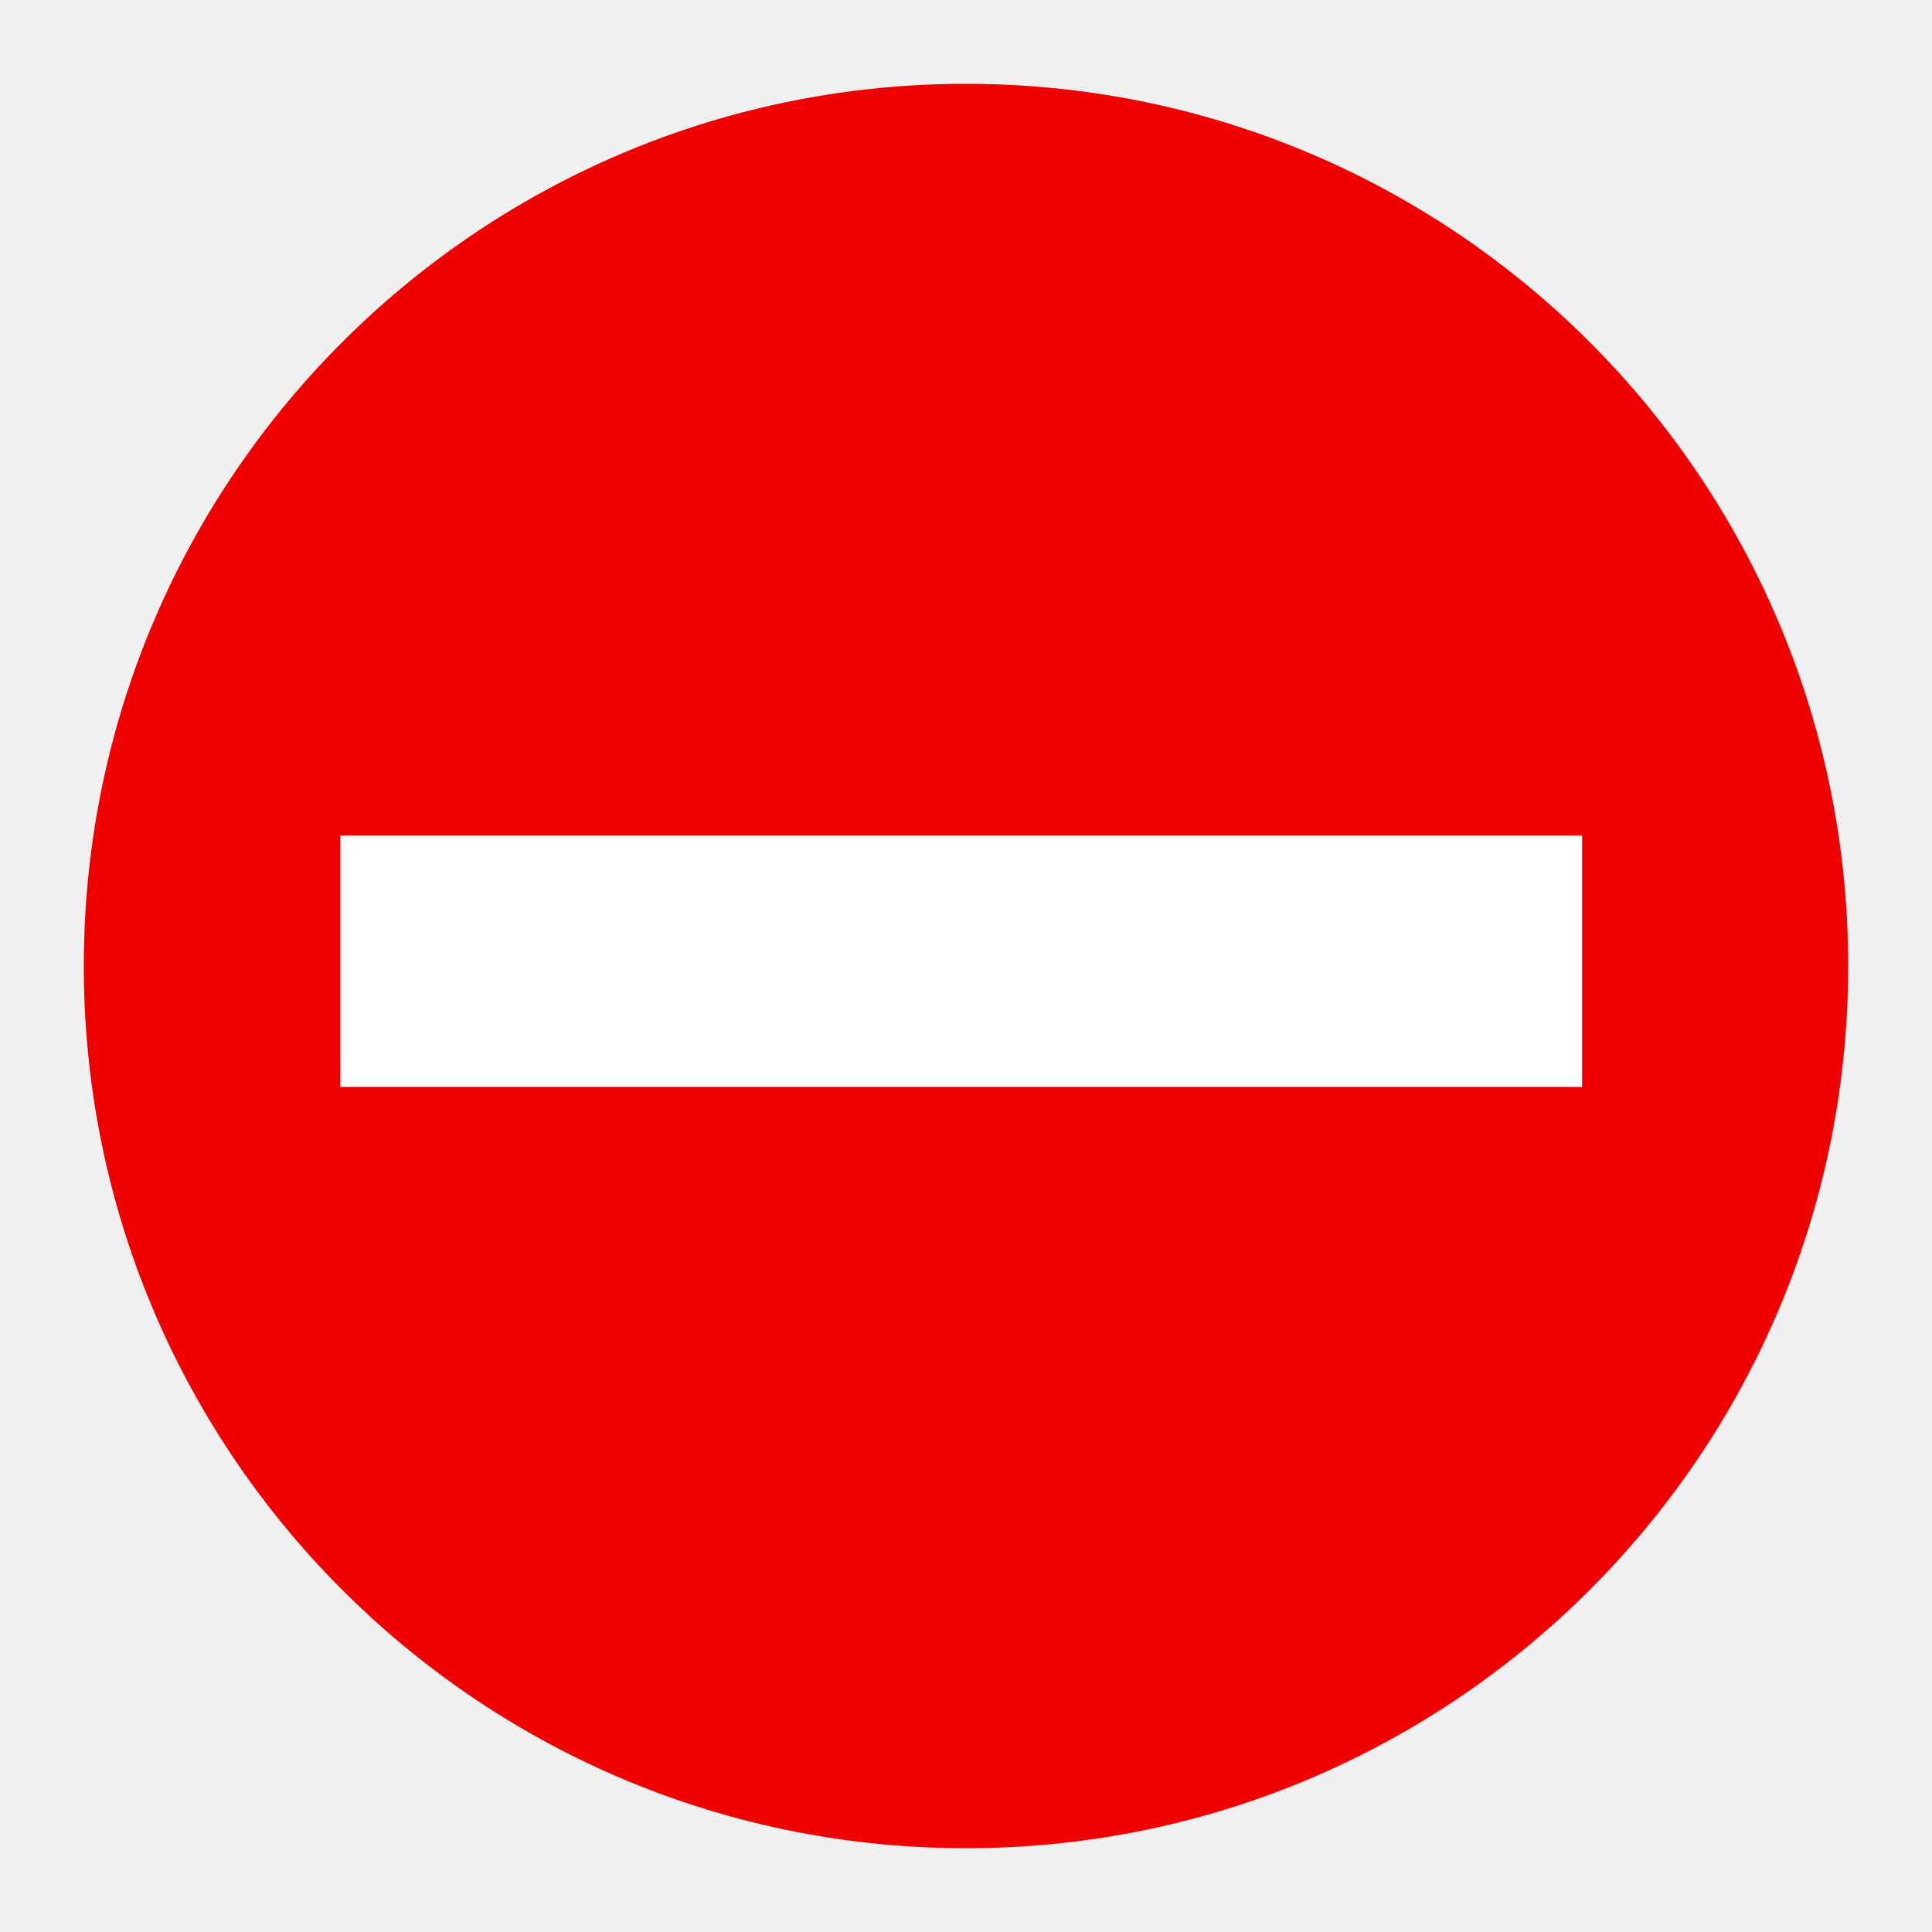
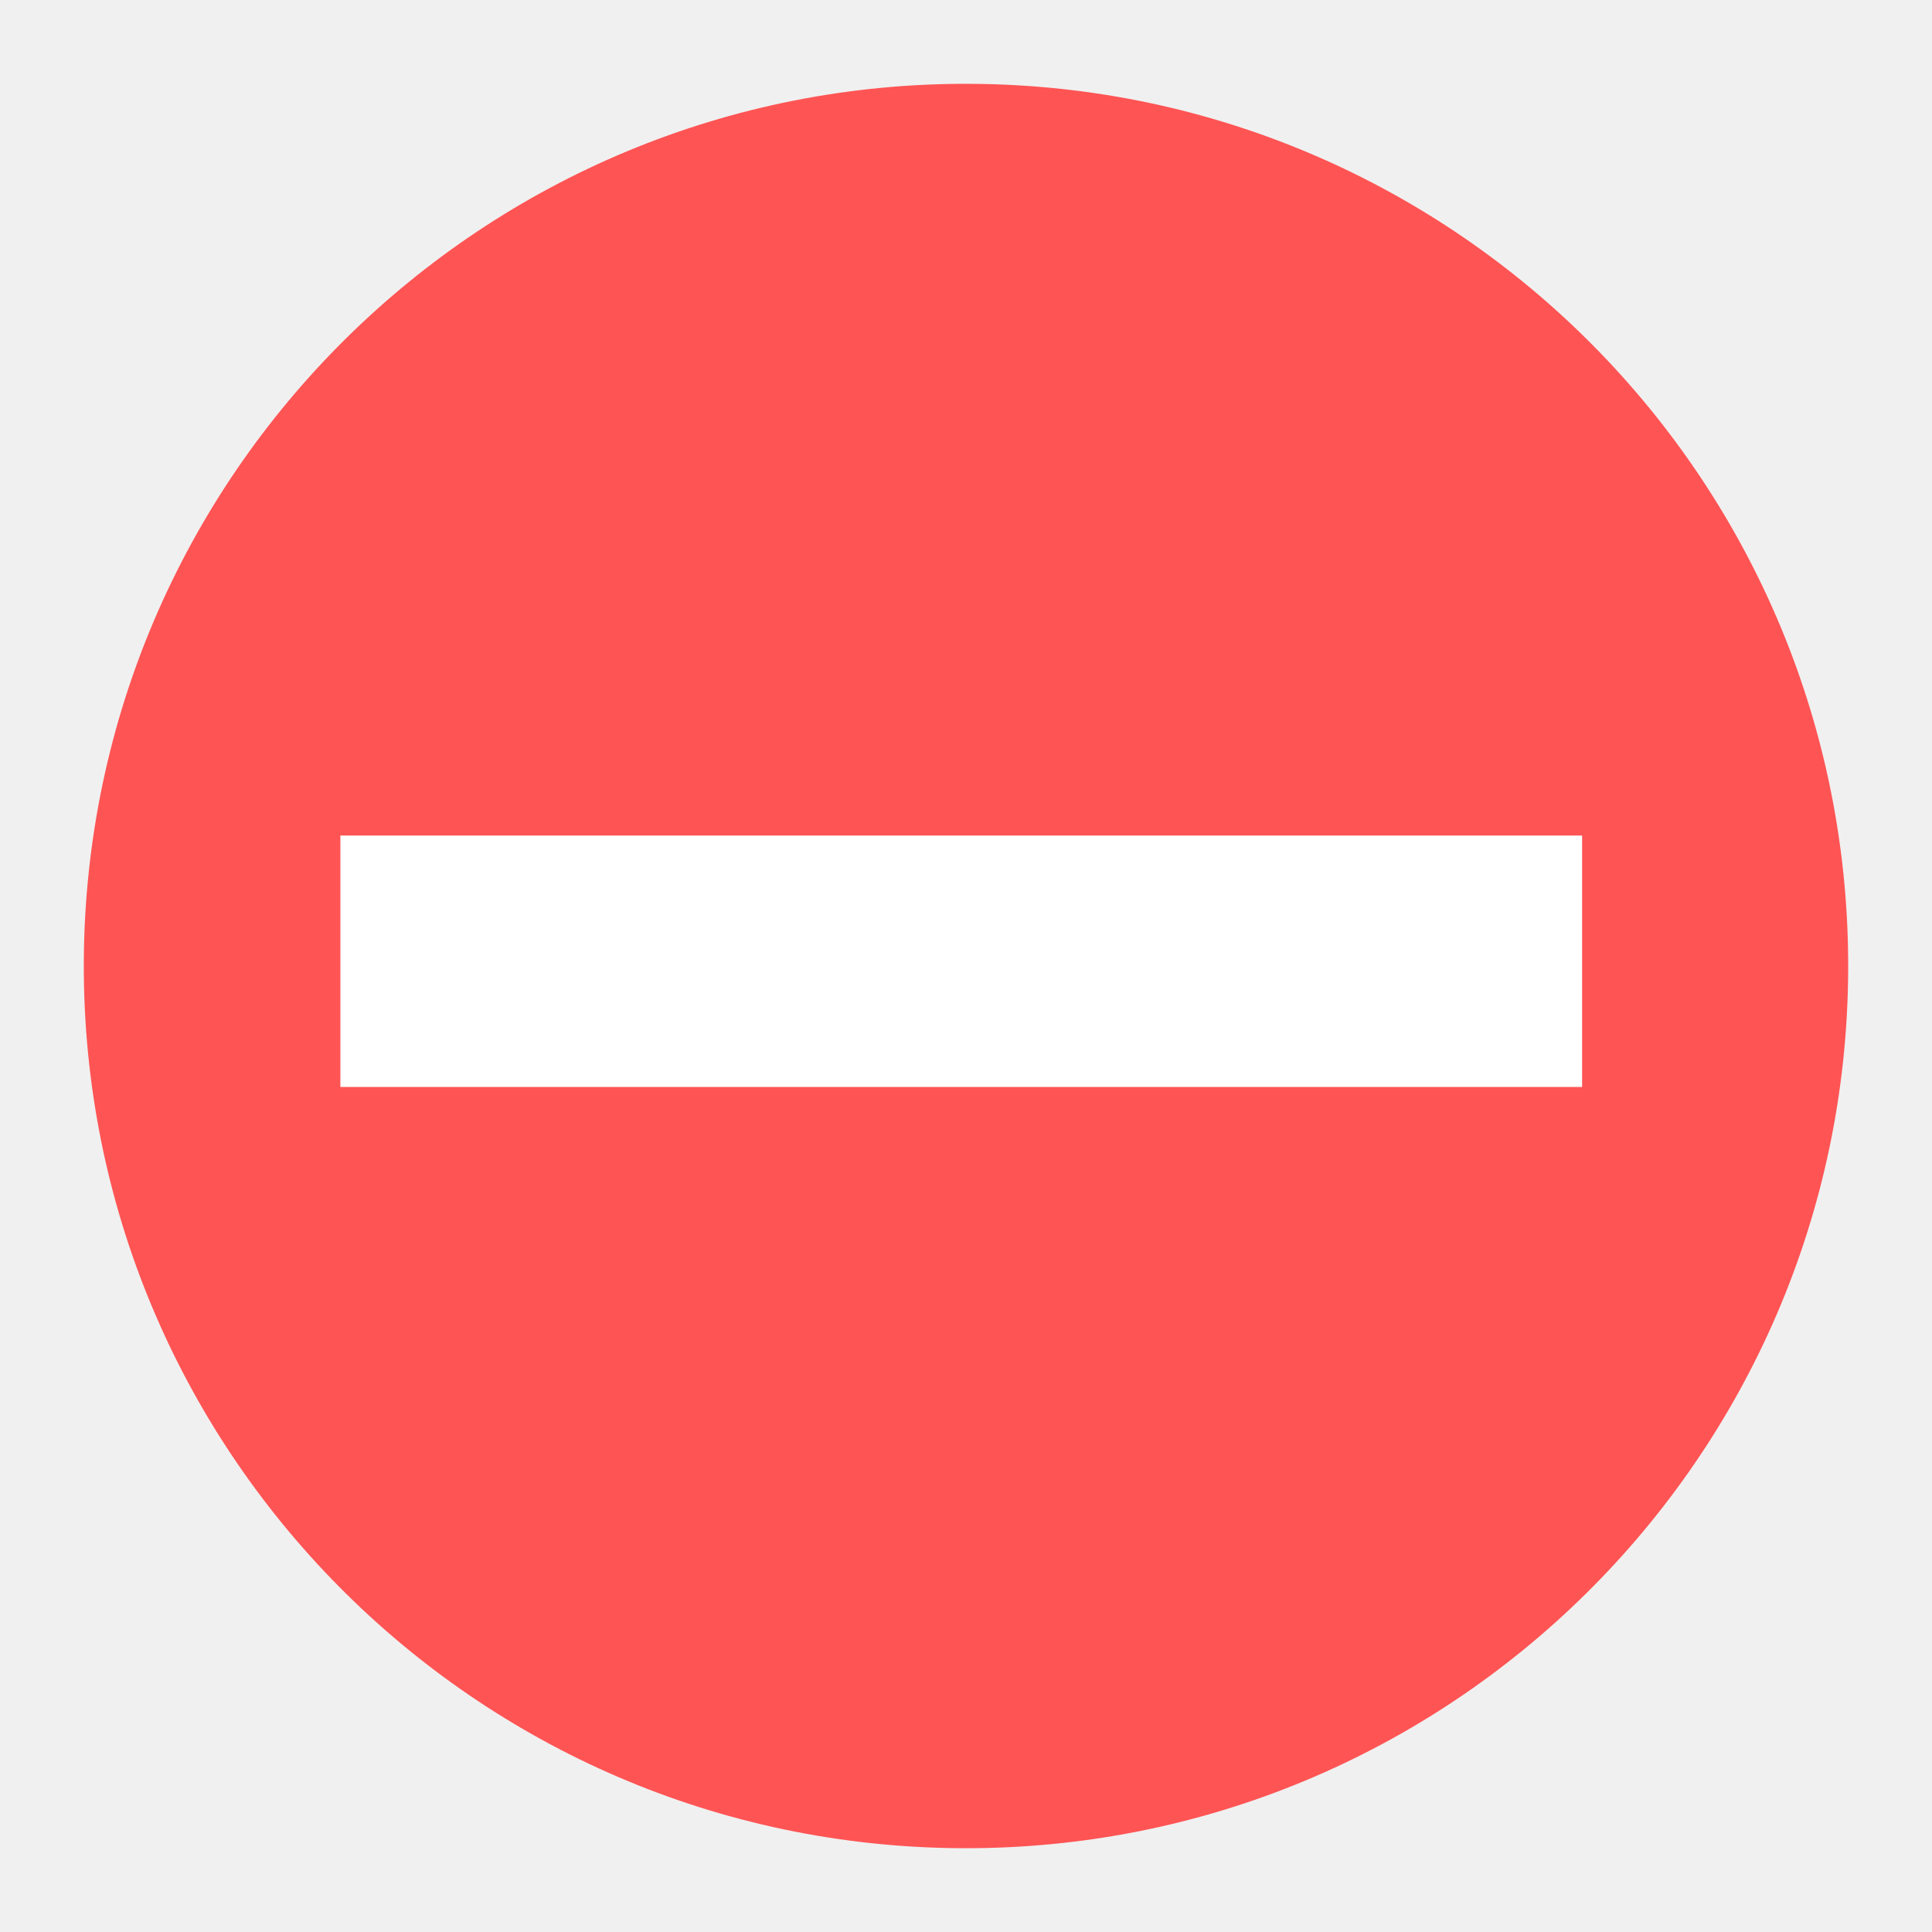
<svg xmlns="http://www.w3.org/2000/svg" version="1.1" width="115mm" height="115mm" viewBox="0 0 115.266 115.266">
  <g transform="translate(-48.48435,-102.0677)">
-     <path d="m 53.485,159.417 a 52.633,52.633 0 0 1 52.91,-52.348 52.633,52.633 0 0 1 52.354,52.904 52.633,52.633 0 0 1 -52.897,52.361 52.633,52.633 0 0 1 -52.367,-52.891" style="fill:#f00000;stroke:none" />
+     <path d="m 53.485,159.417 a 52.633,52.633 0 0 1 52.91,-52.348 52.633,52.633 0 0 1 52.354,52.904 52.633,52.633 0 0 1 -52.897,52.361 52.633,52.633 0 0 1 -52.367,-52.891" style="fill:#ff5454;stroke:none" />
    <path d="M 68.792,159.417 H 142.875" style="fill:none;stroke:#ffffff;stroke-width:15" />
  </g>
</svg>
